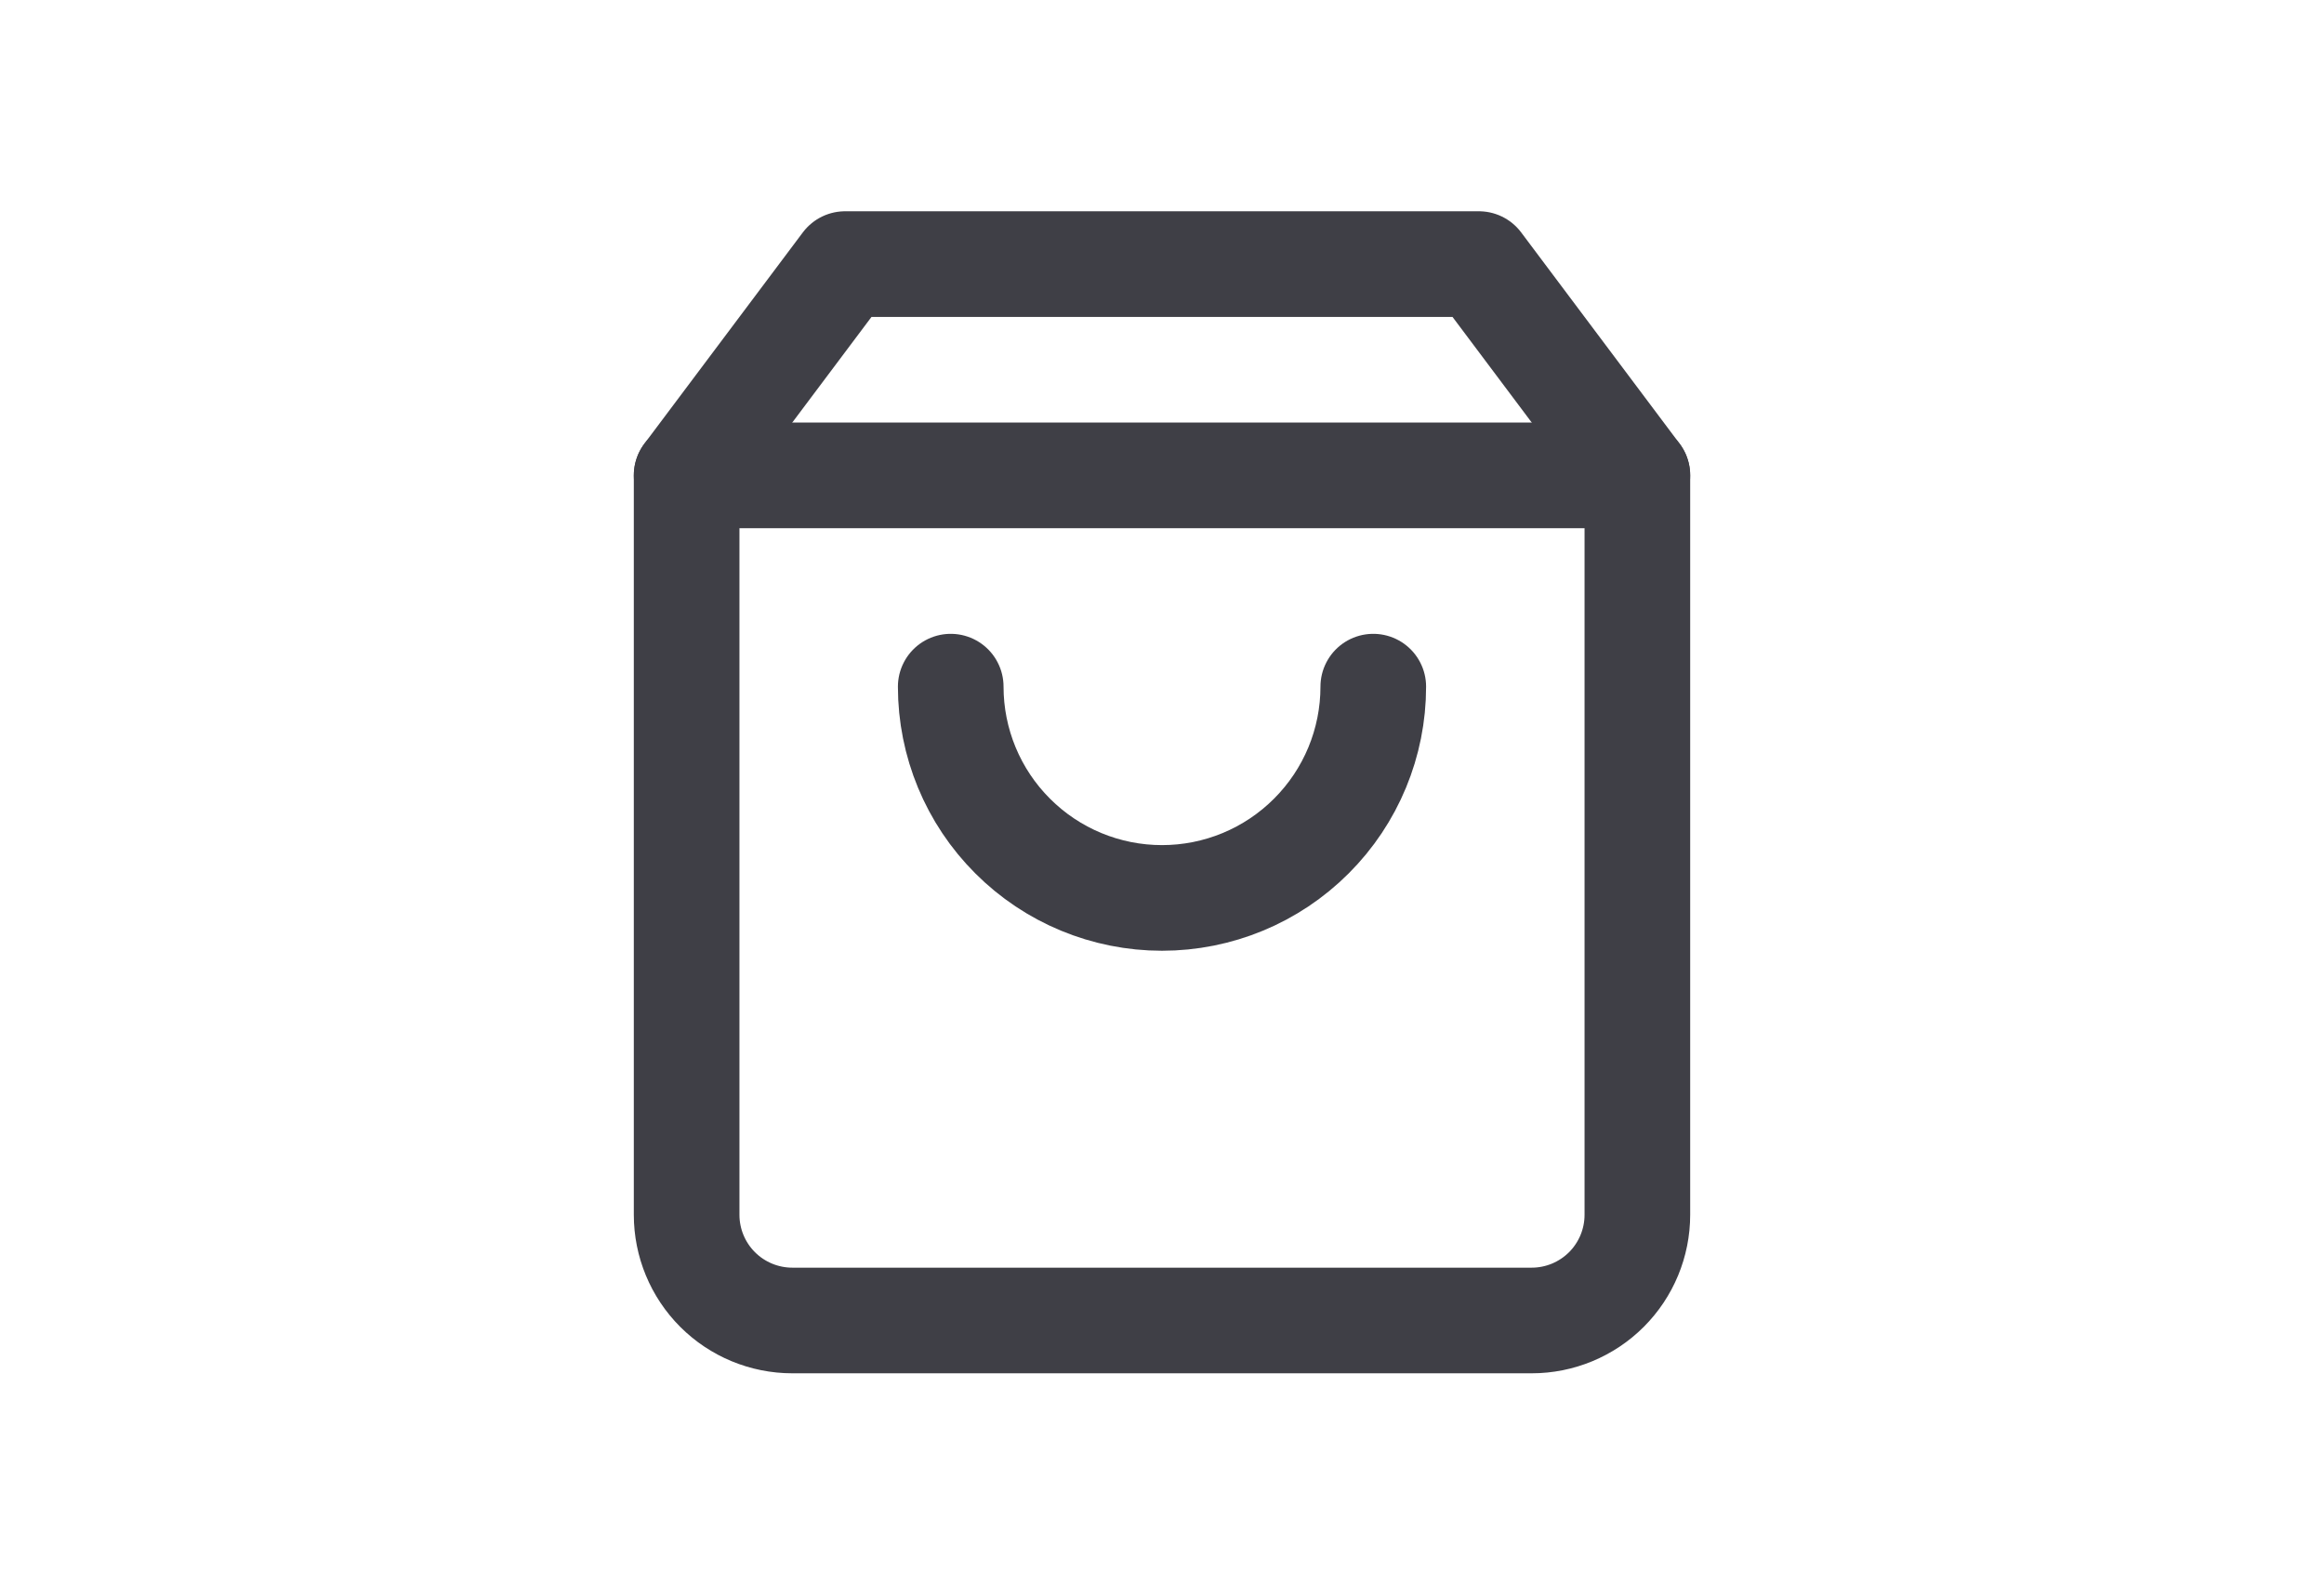
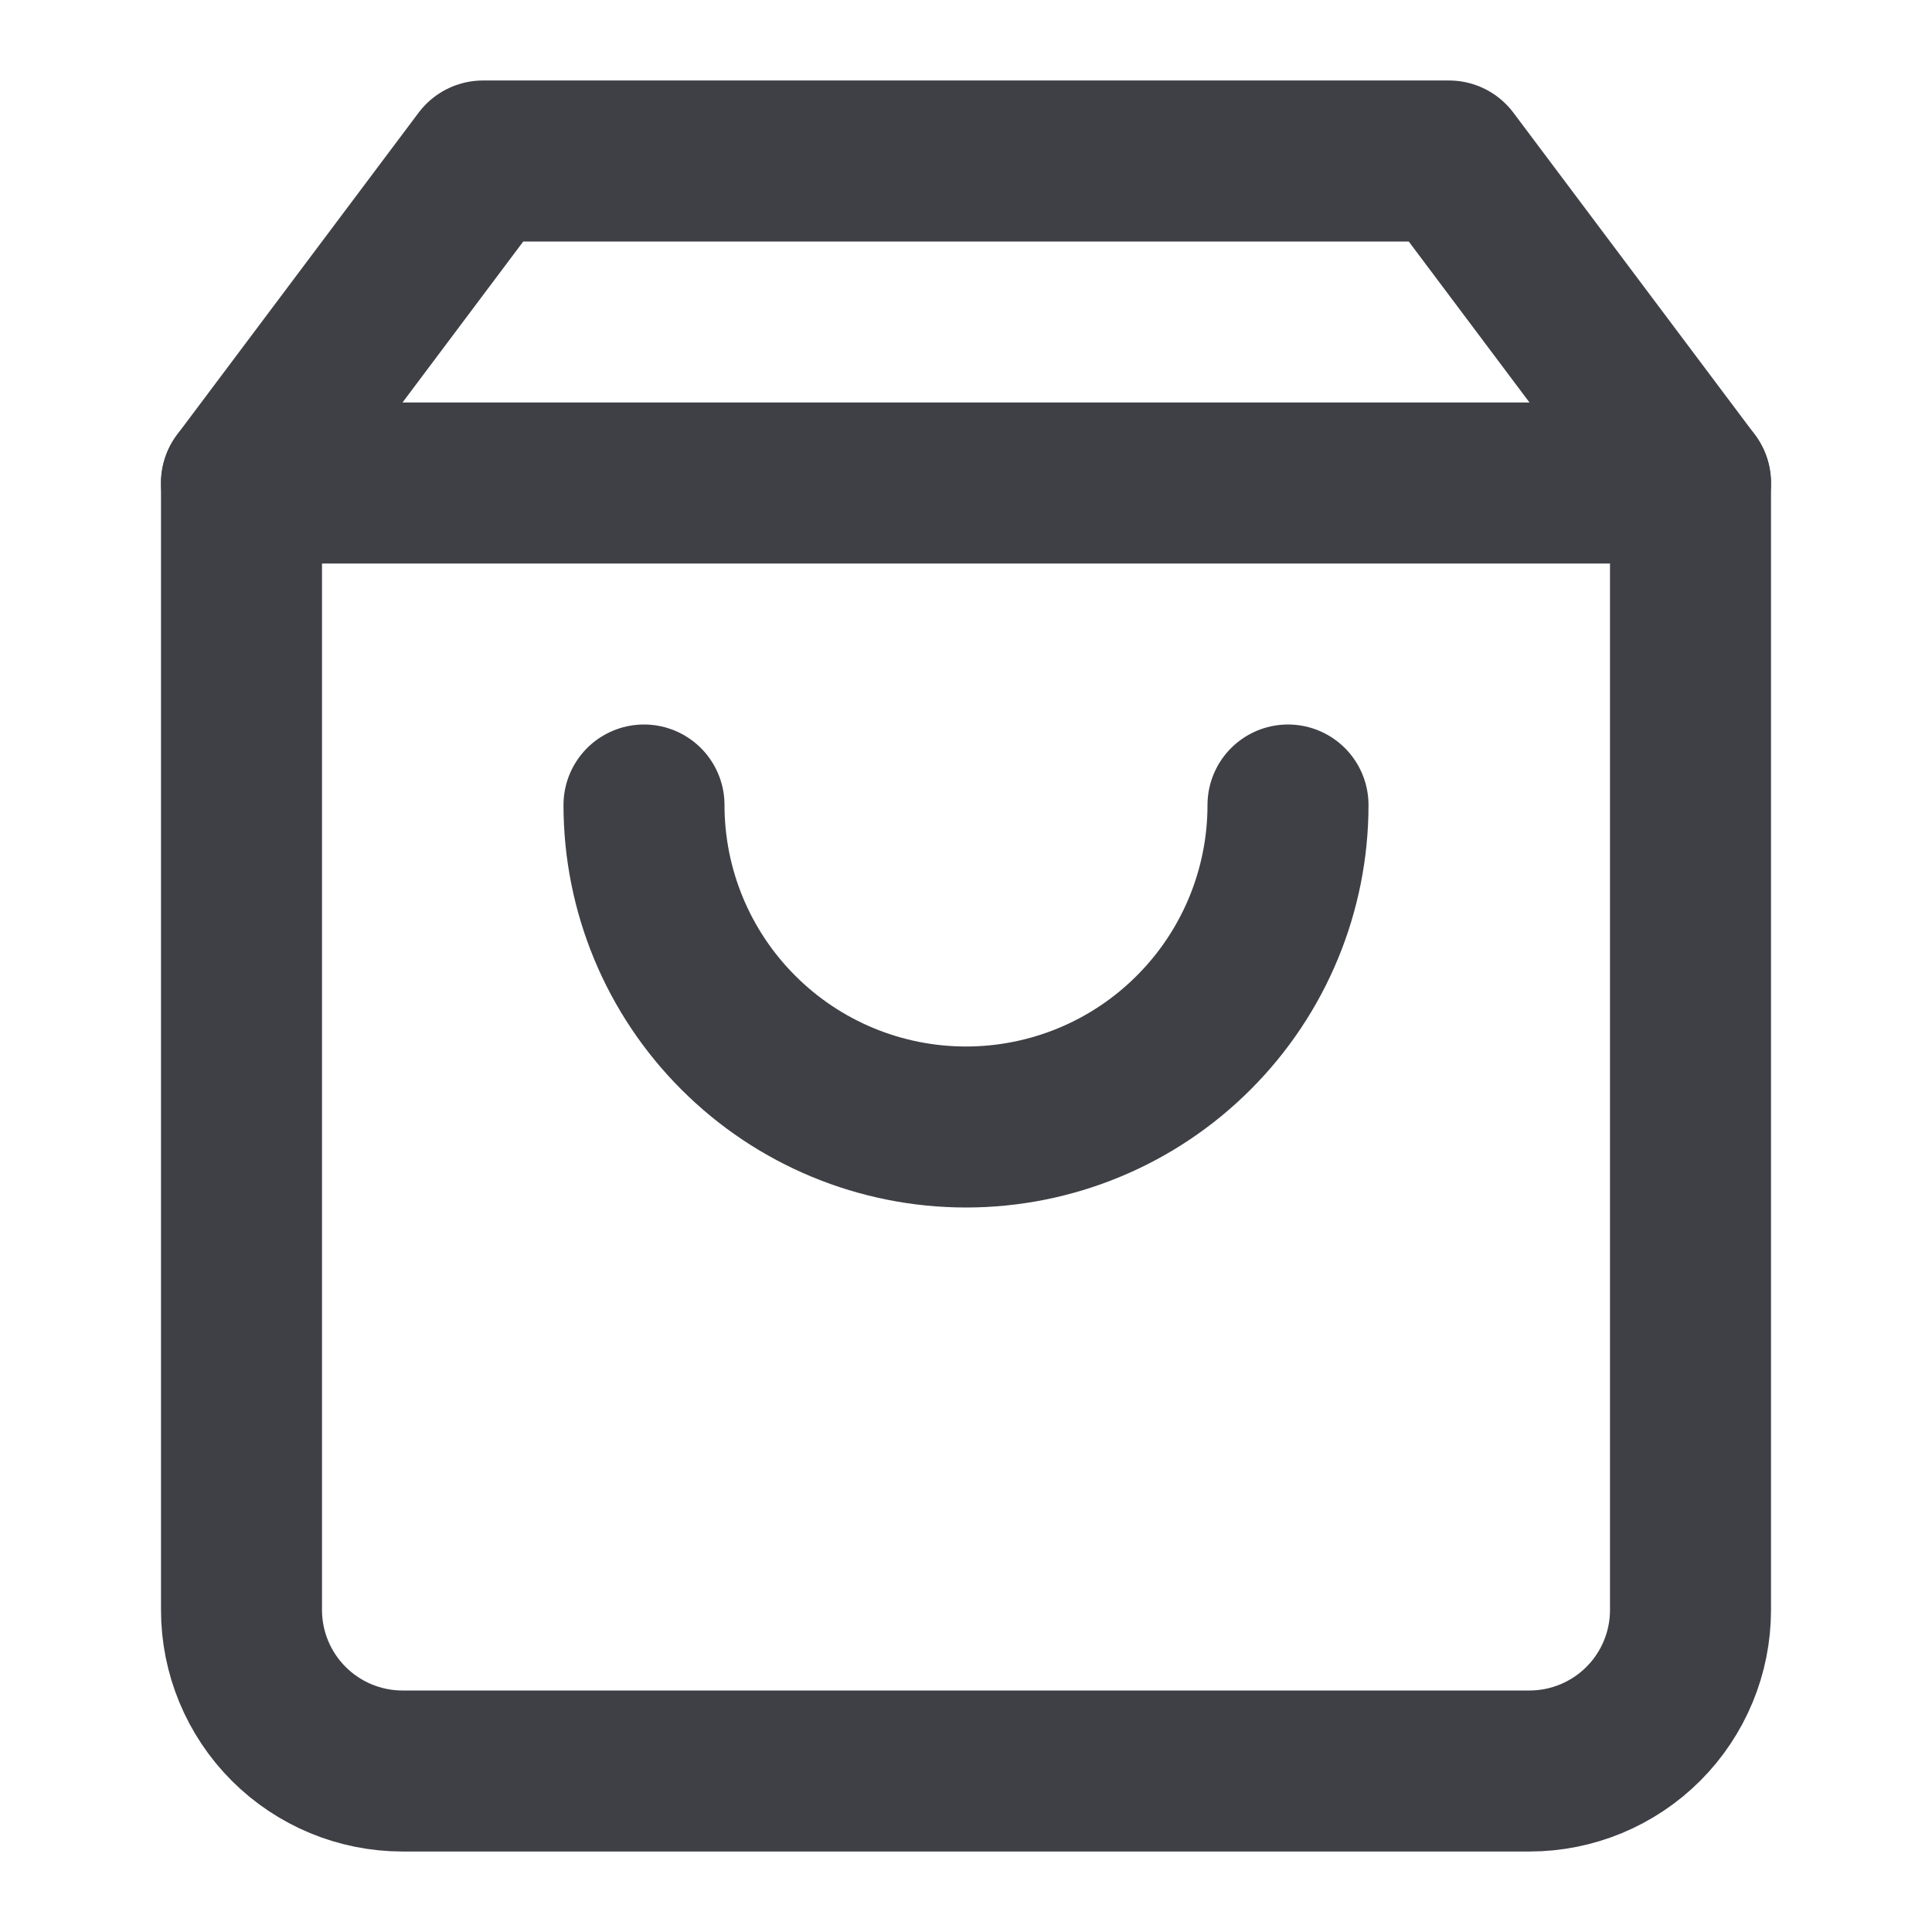
- <svg xmlns="http://www.w3.org/2000/svg" width="44" height="30" viewBox="0 0 44 30" fill="none">
-   <path d="M16 5L13 9V23C13 23.53 13.211 24.039 13.586 24.414C13.961 24.789 14.47 25 15 25H29C29.53 25 30.039 24.789 30.414 24.414C30.789 24.039 31 23.53 31 23V9L28 5H16Z" stroke="#3F3F46" stroke-width="2" stroke-linecap="round" stroke-linejoin="round" />
-   <path d="M13 9H31" stroke="#3F3F46" stroke-width="2" stroke-linecap="round" stroke-linejoin="round" />
-   <path d="M26 13C26 14.061 25.579 15.078 24.828 15.828C24.078 16.579 23.061 17 22 17C20.939 17 19.922 16.579 19.172 15.828C18.421 15.078 18 14.061 18 13" stroke="#3F3F46" stroke-width="2" stroke-linecap="round" stroke-linejoin="round" />
+ <svg xmlns="http://www.w3.org/2000/svg" width="24" height="24" viewBox="0 0 24 24" fill="none">
+   <path d="M6 2L3 6V20C3 20.53 3.211 21.039 3.586 21.414C3.961 21.789 4.47 22 5 22H19C19.53 22 20.039 21.789 20.414 21.414C20.789 21.039 21 20.53 21 20V6L18 2H6Z" stroke="#3F3F46" stroke-width="2" stroke-linecap="round" stroke-linejoin="round" />
+   <path d="M3 6H21" stroke="#3F3F46" stroke-width="2" stroke-linecap="round" stroke-linejoin="round" />
+   <path d="M16 10C16 11.061 15.579 12.078 14.828 12.828C14.078 13.579 13.061 14 12 14C10.939 14 9.922 13.579 9.172 12.828C8.421 12.078 8 11.061 8 10" stroke="#3F3F46" stroke-width="2" stroke-linecap="round" stroke-linejoin="round" />
</svg>
